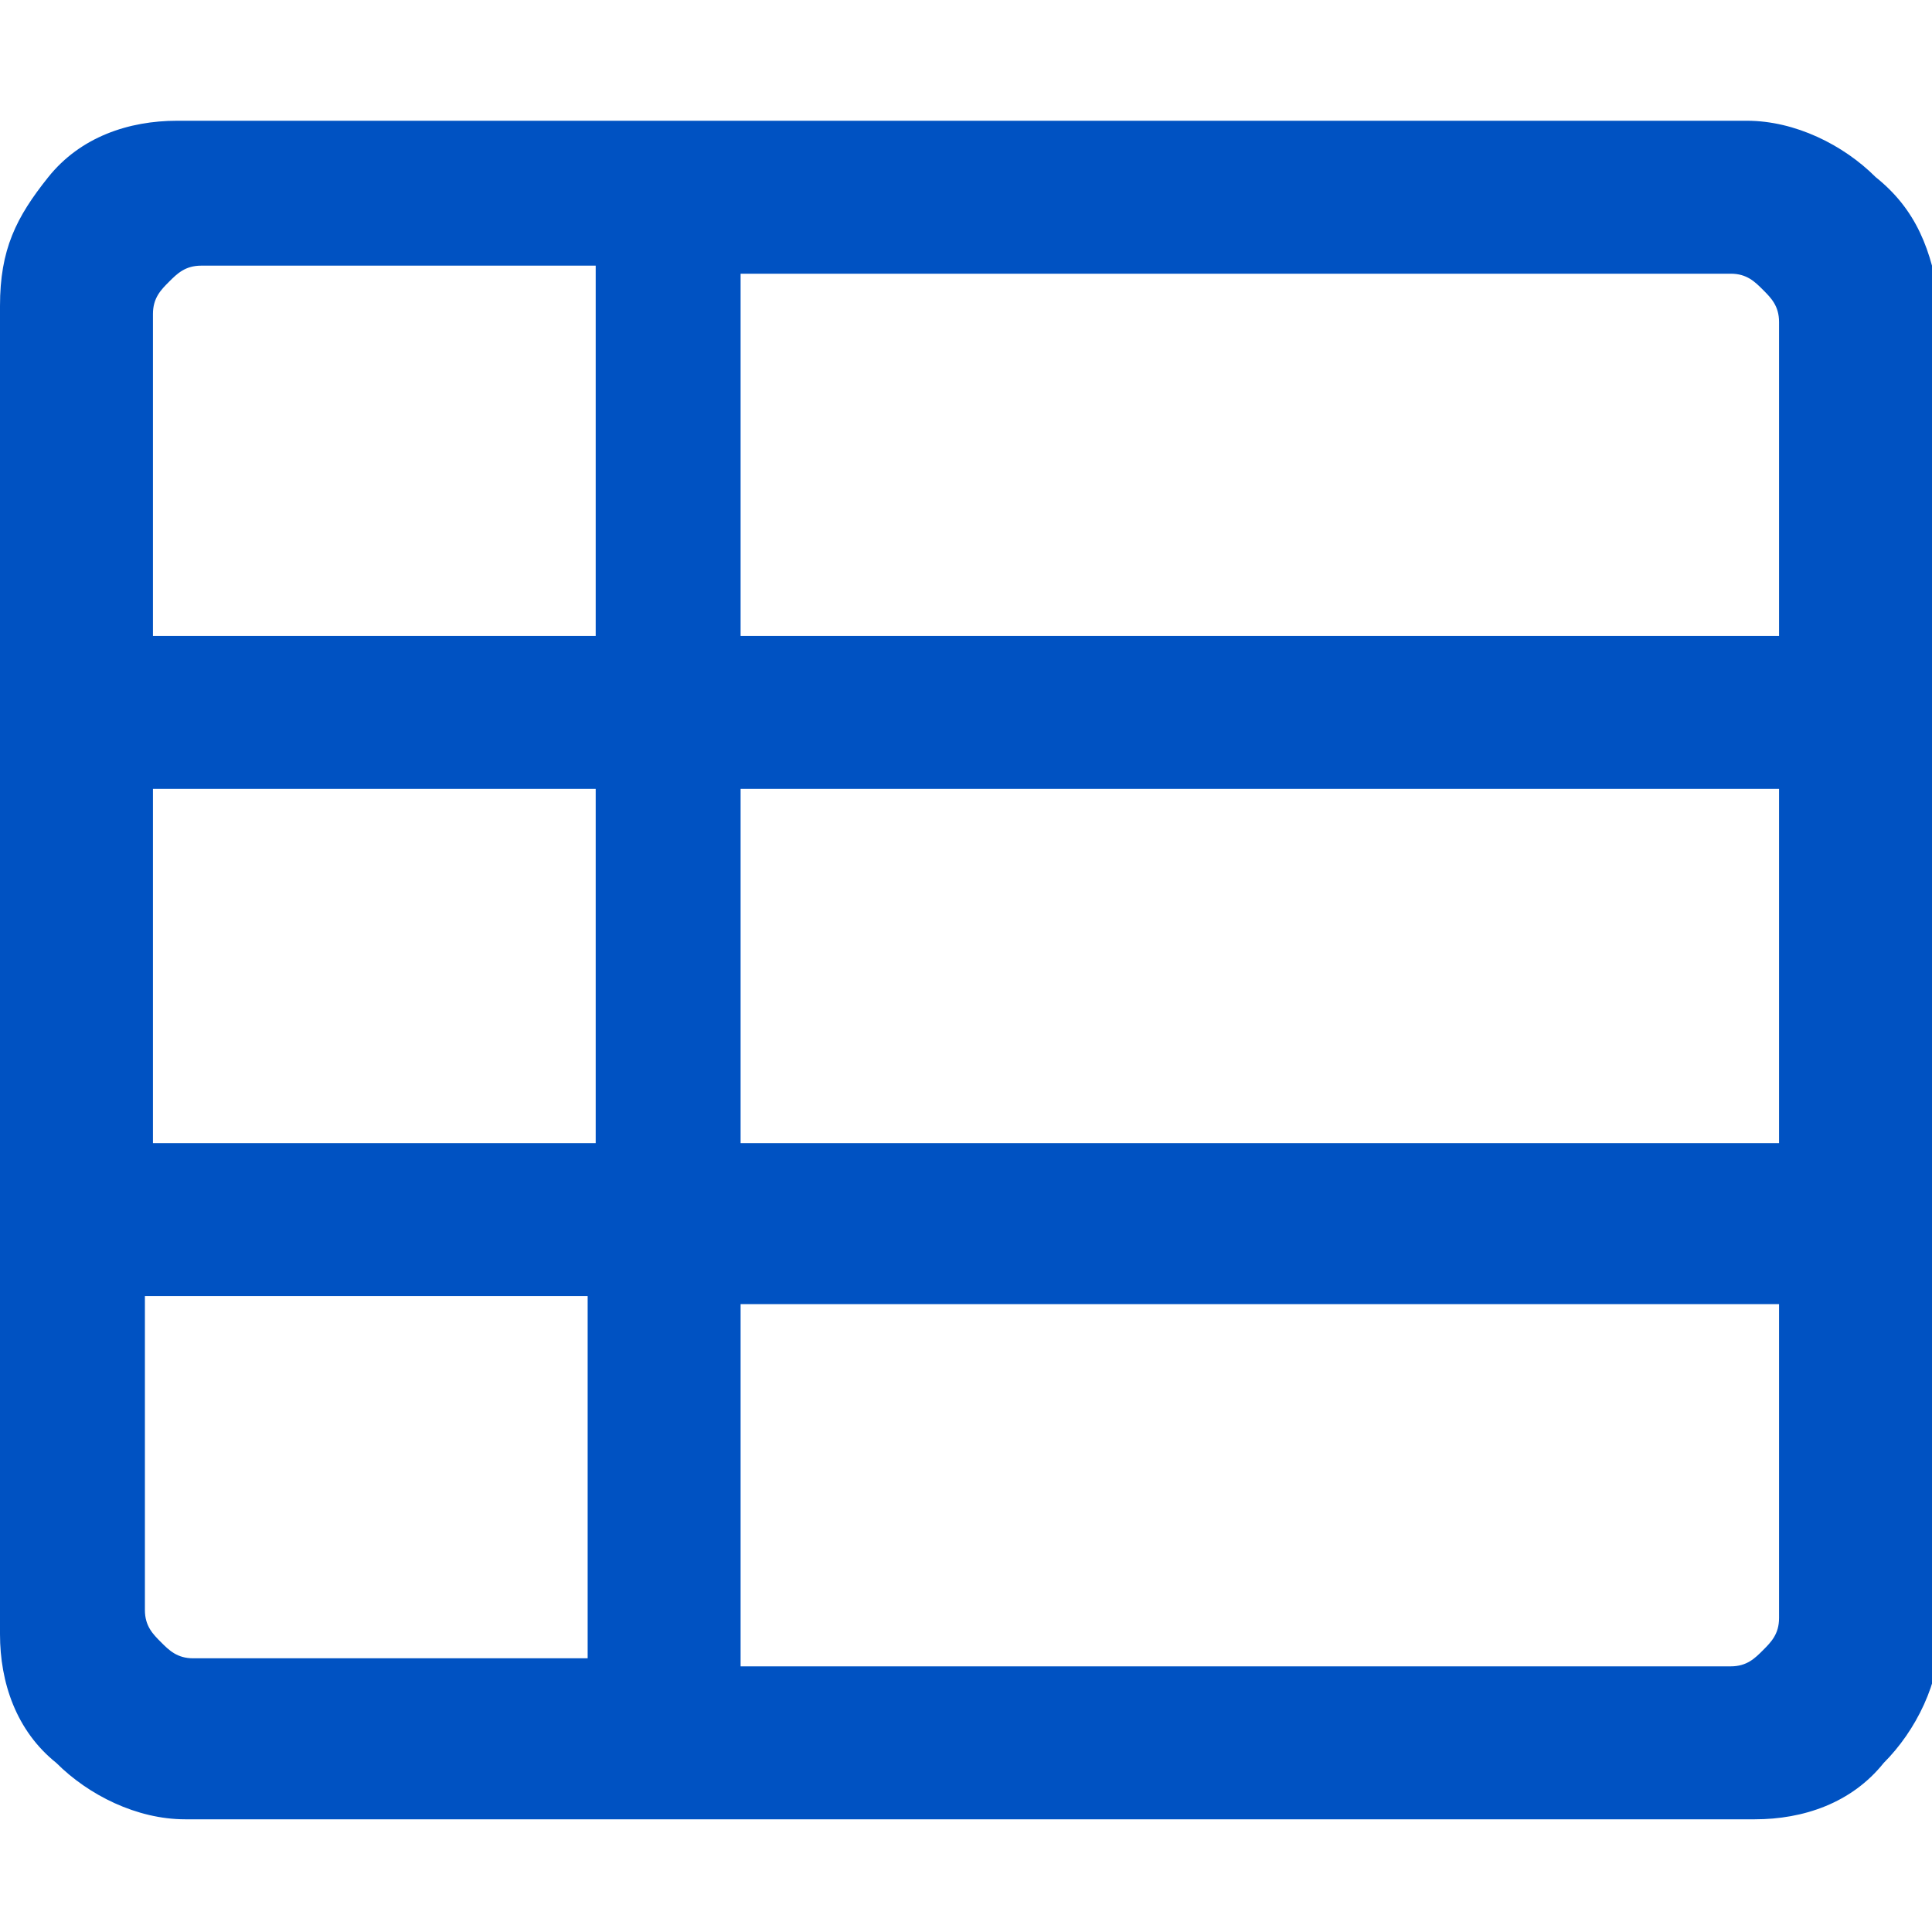
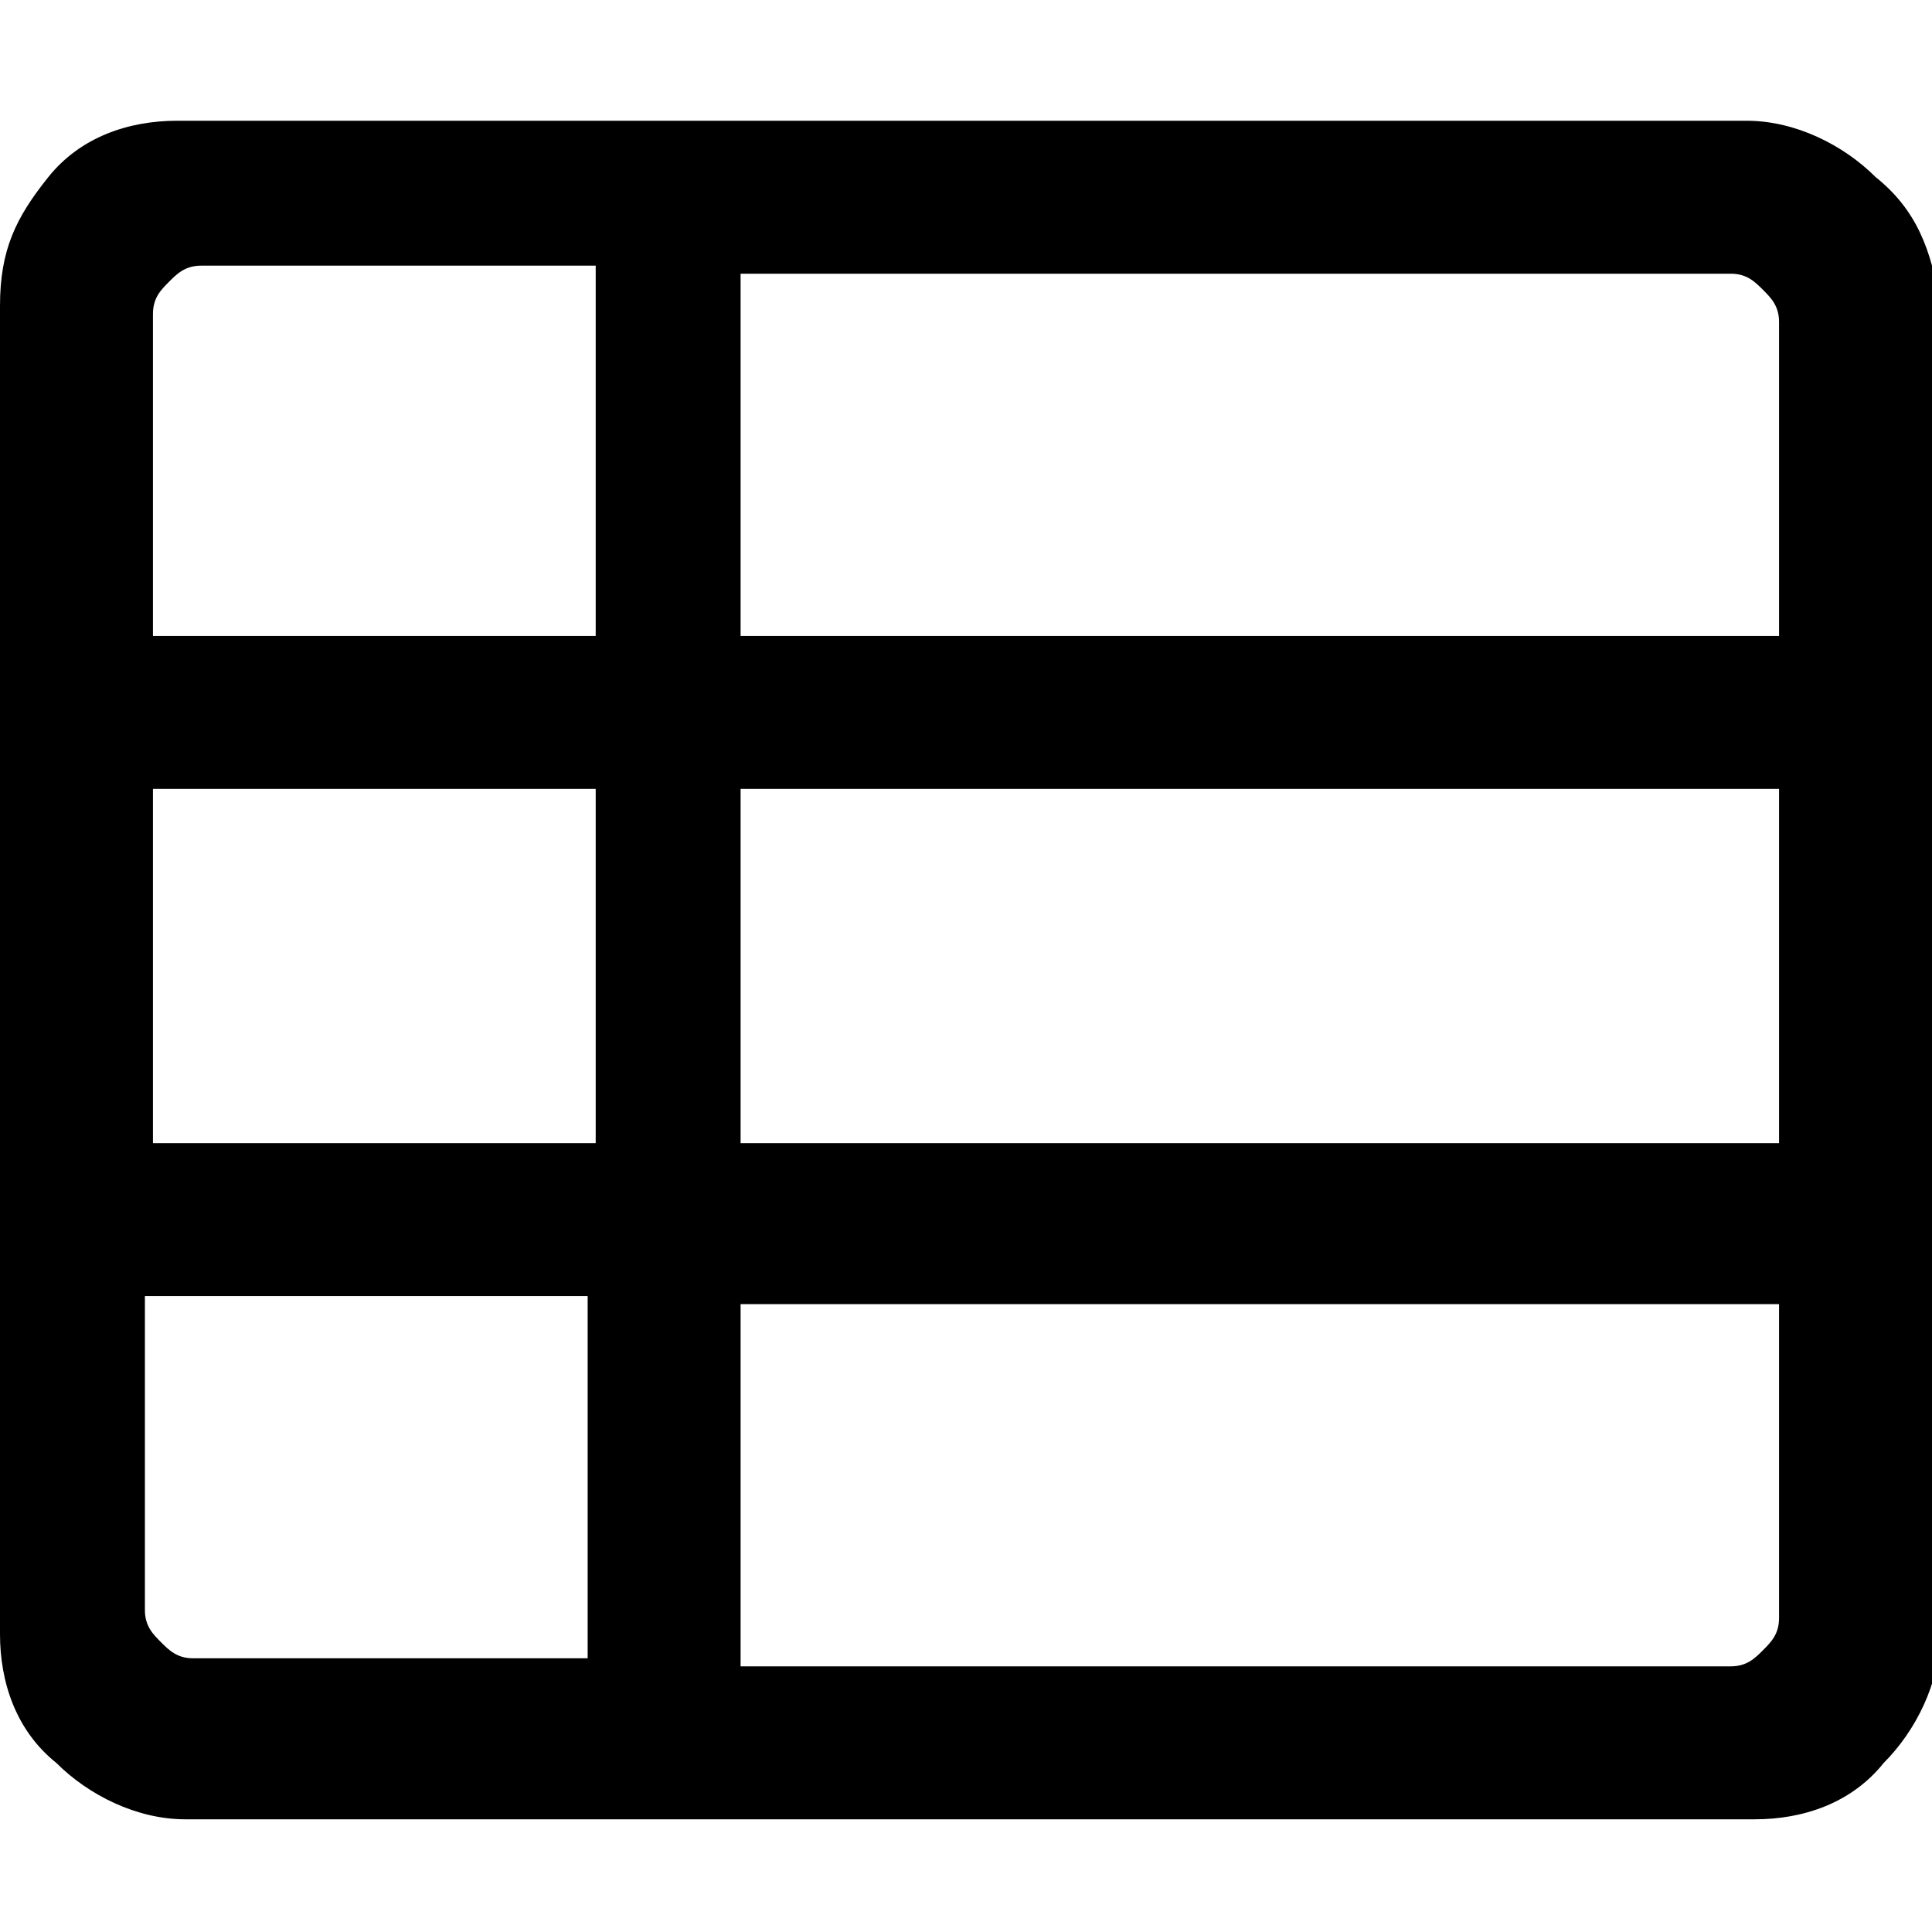
- <svg xmlns="http://www.w3.org/2000/svg" version="1.1" id="Layer_1" x="0px" y="0px" viewBox="0 0 24 24" style="enable-background:new 0 0 24 24;" xml:space="preserve">
-   <style type="text/css">
- 	.st0{fill-rule:evenodd;clip-rule:evenodd;fill:#0052C2;}
- 	.st1{fill:none;}
- </style>
-   <path class="st0" d="M23.3,2.2c-0.4-0.4-1-0.7-1.6-0.7H2.2c-0.6,0-1.2,0.2-1.6,0.7S0,3.1,0,3.8v16.5c0,0.6,0.2,1.2,0.7,1.6  c0.4,0.4,1,0.7,1.6,0.7h19.5c0.6,0,1.2-0.2,1.6-0.7c0.4-0.4,0.7-1,0.7-1.6V3.8C24,3.1,23.8,2.6,23.3,2.2z M7.4,20.6H2.4  c-0.2,0-0.3-0.1-0.4-0.2c-0.1-0.1-0.2-0.2-0.2-0.4v-3.9h5.5V20.6z M7.4,14.2H1.9V9.8h5.5V14.2z M7.4,7.9H1.9V3.9  c0-0.2,0.1-0.3,0.2-0.4s0.2-0.2,0.4-0.2h4.9V7.9z M22.1,20.1c0,0.2-0.1,0.3-0.2,0.4c-0.1,0.1-0.2,0.2-0.4,0.2H9.2v-4.5h12.9V20.1z   M22.1,14.2H9.2V9.8h12.9V14.2z M22.1,7.9H9.2V3.4h12.3c0.2,0,0.3,0.1,0.4,0.2c0.1,0.1,0.2,0.2,0.2,0.4V7.9z" />
-   <rect class="st1" width="24" height="24" />
+ <svg xmlns="http://www.w3.org/2000/svg" viewBox="0 0 24 24">
+   <path d="M23.3,2.2c-0.4-0.4-1-0.7-1.6-0.7H2.2c-0.6,0-1.2,0.2-1.6,0.7S0,3.1,0,3.8v16.5c0,0.6,0.2,1.2,0.7,1.6  c0.4,0.4,1,0.7,1.6,0.7h19.5c0.6,0,1.2-0.2,1.6-0.7c0.4-0.4,0.7-1,0.7-1.6V3.8C24,3.1,23.8,2.6,23.3,2.2z M7.4,20.6H2.4  c-0.2,0-0.3-0.1-0.4-0.2c-0.1-0.1-0.2-0.2-0.2-0.4v-3.9h5.5V20.6z M7.4,14.2H1.9V9.8h5.5V14.2z M7.4,7.9H1.9V3.9  c0-0.2,0.1-0.3,0.2-0.4s0.2-0.2,0.4-0.2h4.9V7.9z M22.1,20.1c0,0.2-0.1,0.3-0.2,0.4c-0.1,0.1-0.2,0.2-0.4,0.2H9.2v-4.5h12.9V20.1z   M22.1,14.2H9.2V9.8h12.9V14.2z M22.1,7.9H9.2V3.4h12.3c0.2,0,0.3,0.1,0.4,0.2c0.1,0.1,0.2,0.2,0.2,0.4V7.9z" />
</svg>
